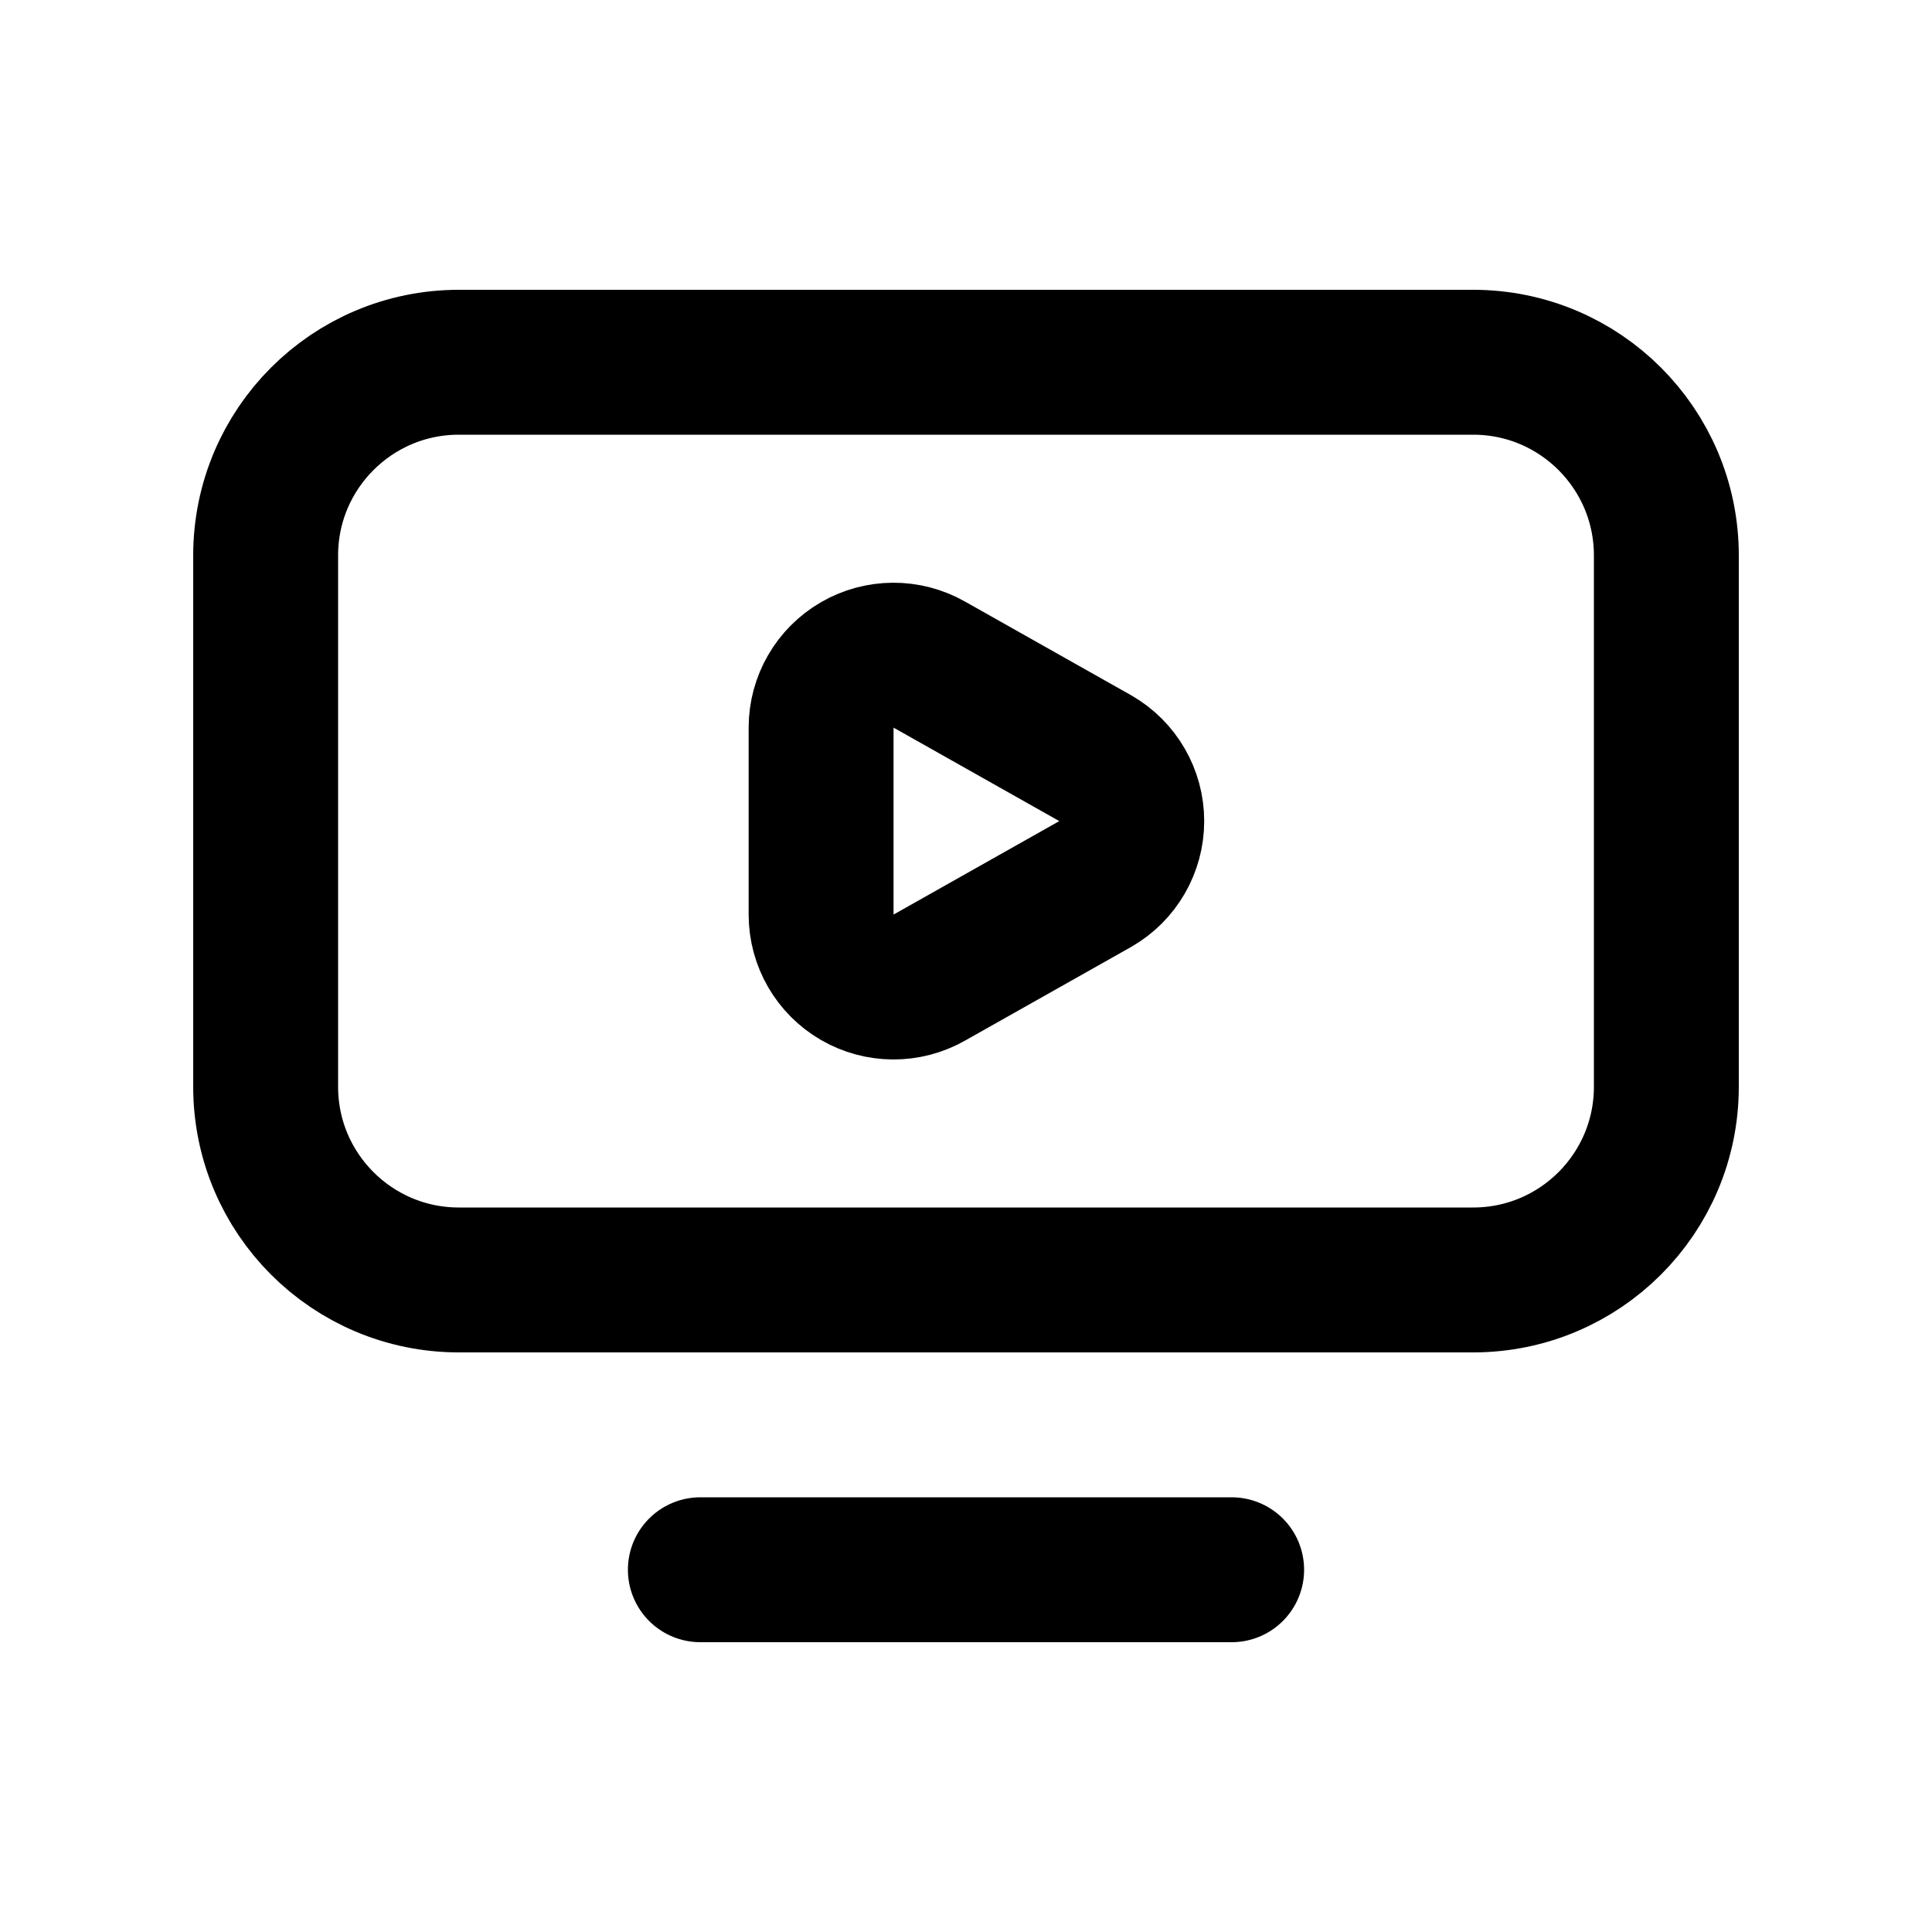
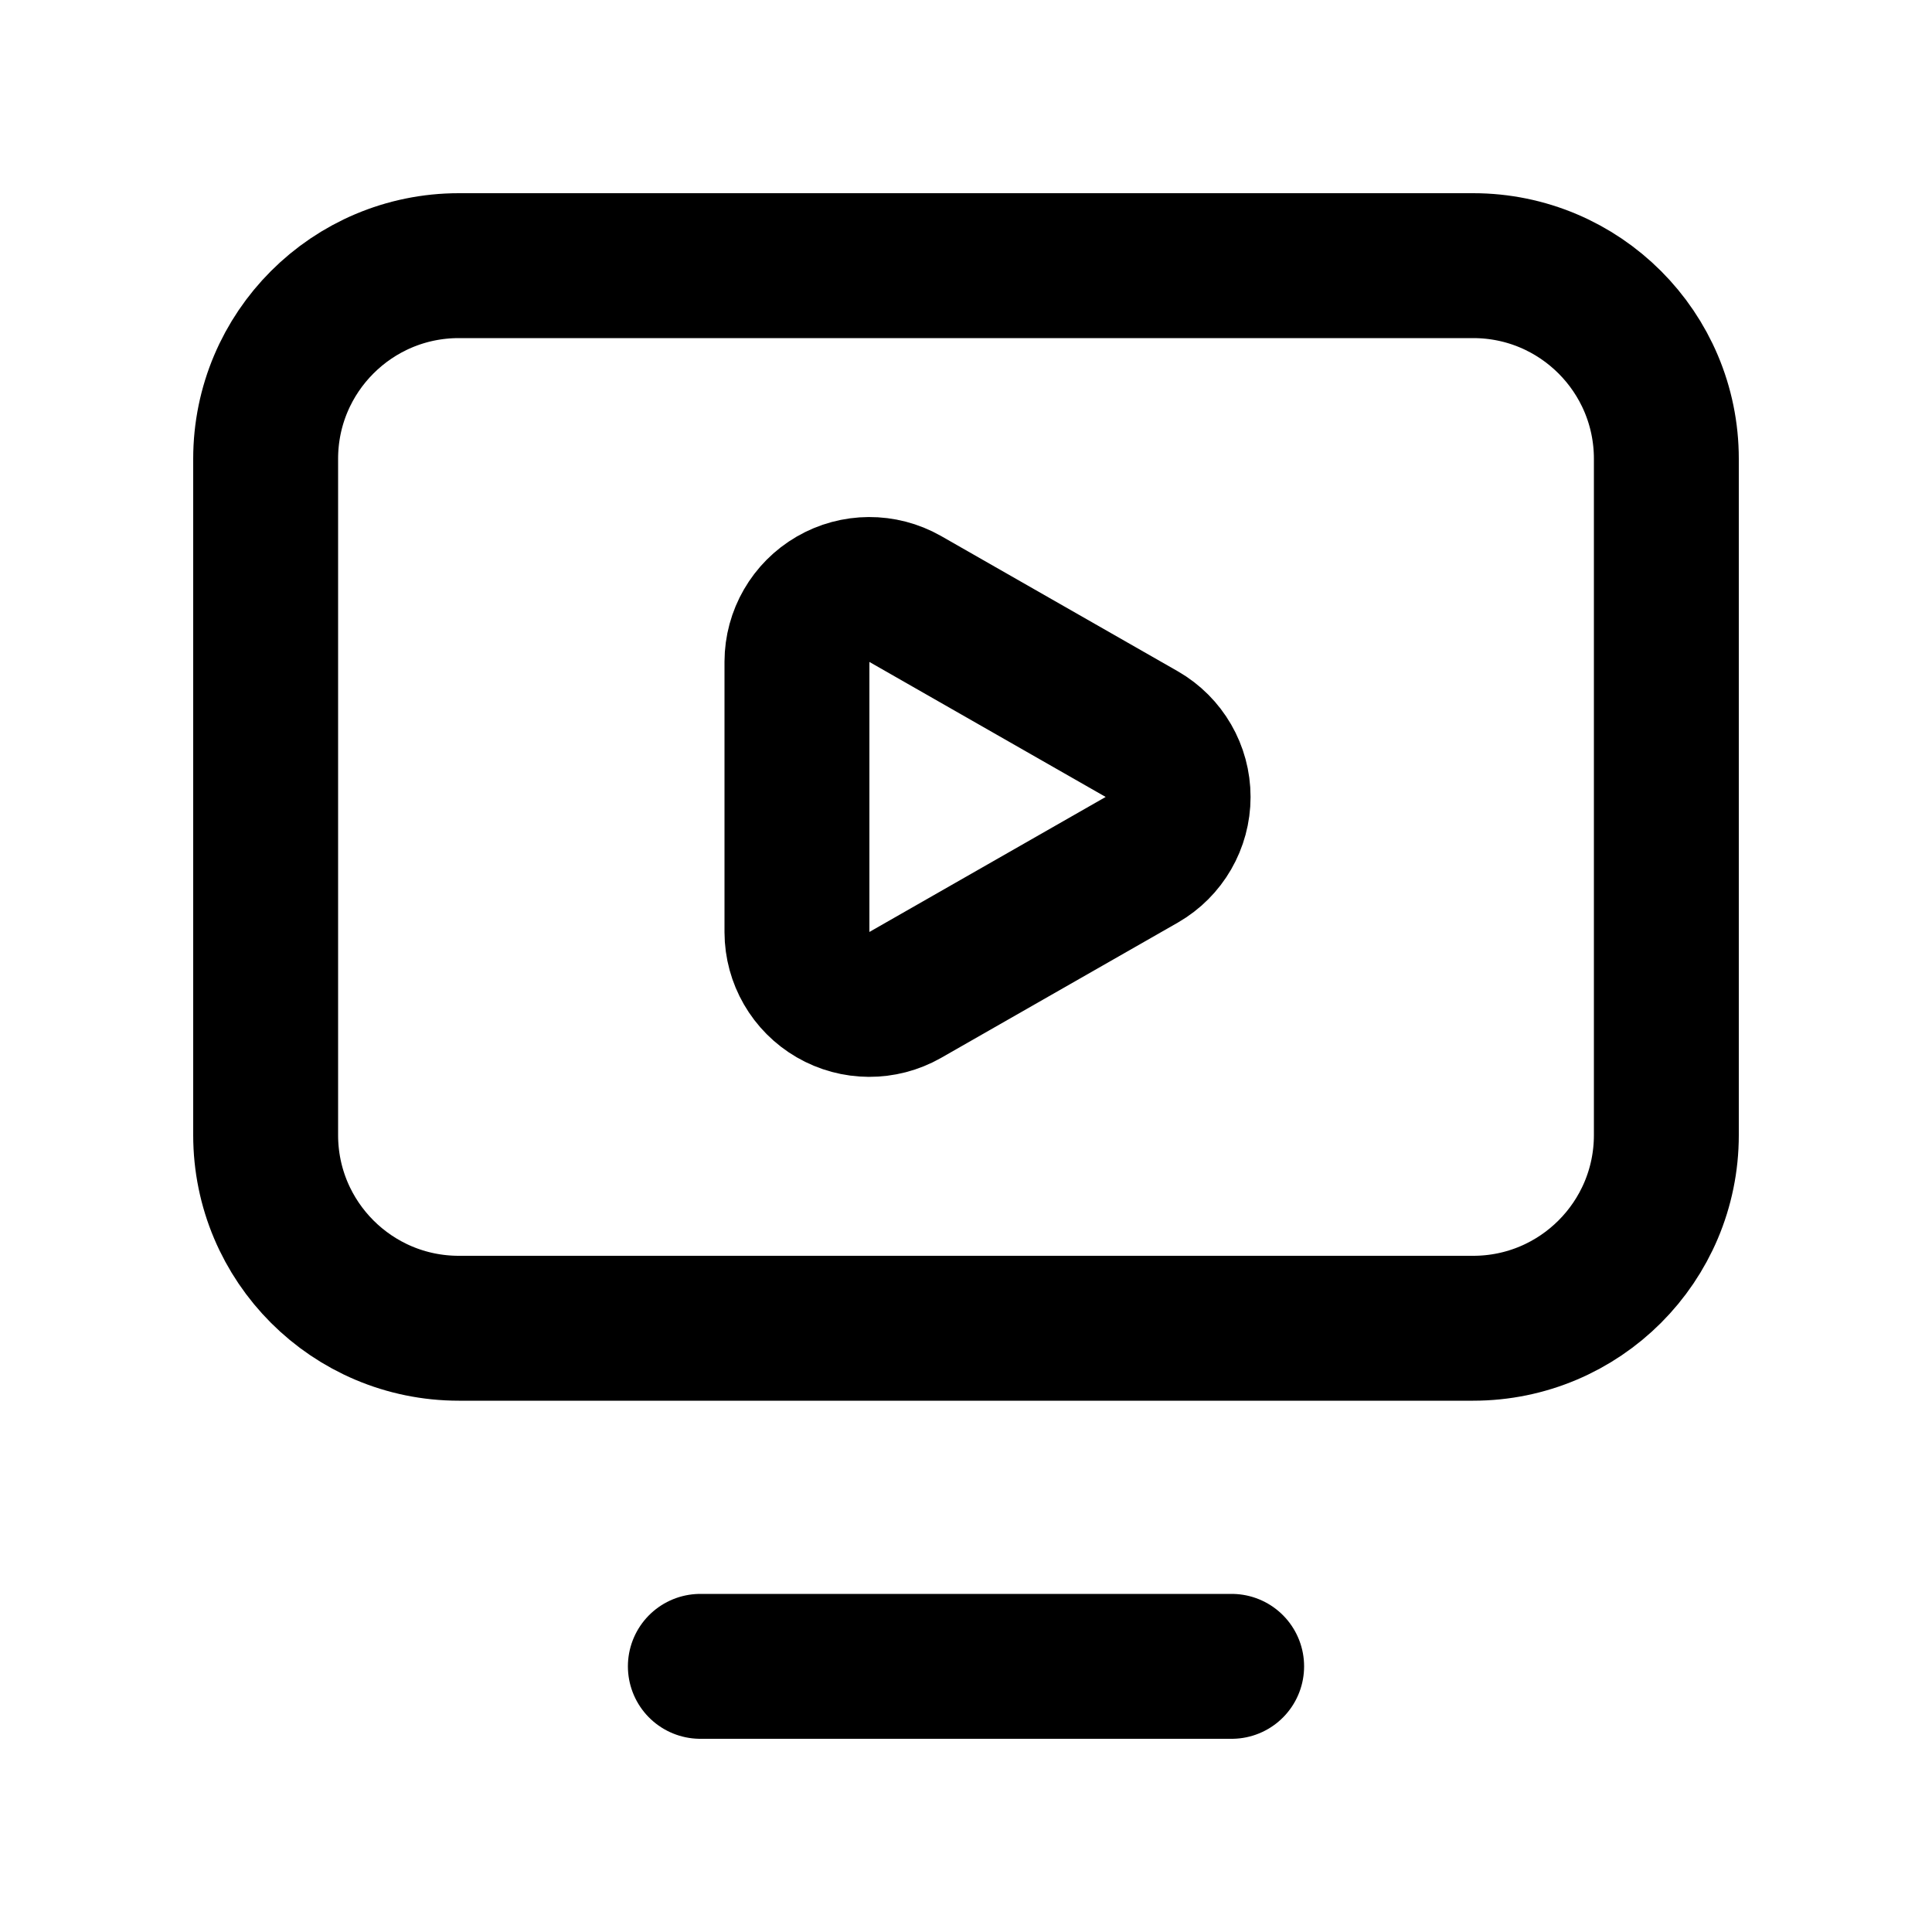
<svg xmlns="http://www.w3.org/2000/svg" viewBox="0 0 20 20" fill="none" stroke="currentColor" stroke-width="1.5" stroke-linecap="round" stroke-linejoin="round">
-   <path d="M4.75 3.75L15.25 3.75A2 2 0 0 1 17.25 5.75L17.25 11.25A2 2 0 0 1 15.25 13.25L4.75 13.25A2 2 0 0 1 2.75 11.25L2.75 5.75A2 2 0 0 1 4.75 3.75Z" />
-   <path d="M9.62 6.88L11.34 7.85A0.75 0.75 0 0 1 11.34 9.15L9.62 10.12A0.75 0.75 0 0 1 8.5 9.47L8.5 7.53A0.75 0.75 0 0 1 9.62 6.88Z" />
-   <path d="M7.25 16.25H12.75" />
+   <path d="M4.75 2.75L15.25 2.75A2 2 0 0 1 17.25 4.75L17.25 11.75A2 2 0 0 1 15.25 13.75L4.75 13.75A2 2 0 0 1 2.75 11.75L2.75 4.75A2 2 0 0 1 4.75 2.75Z" />
+   <path d="M9.37 6.2L11.82 7.6A0.75 0.75 0 0 1 11.82 8.9L9.37 10.3A0.75 0.75 0 0 1 8.25 9.65L8.25 6.85A0.75 0.75 0 0 1 9.37 6.2Z" />
+   <path d="M7.25 17.25H12.75" />
</svg>
